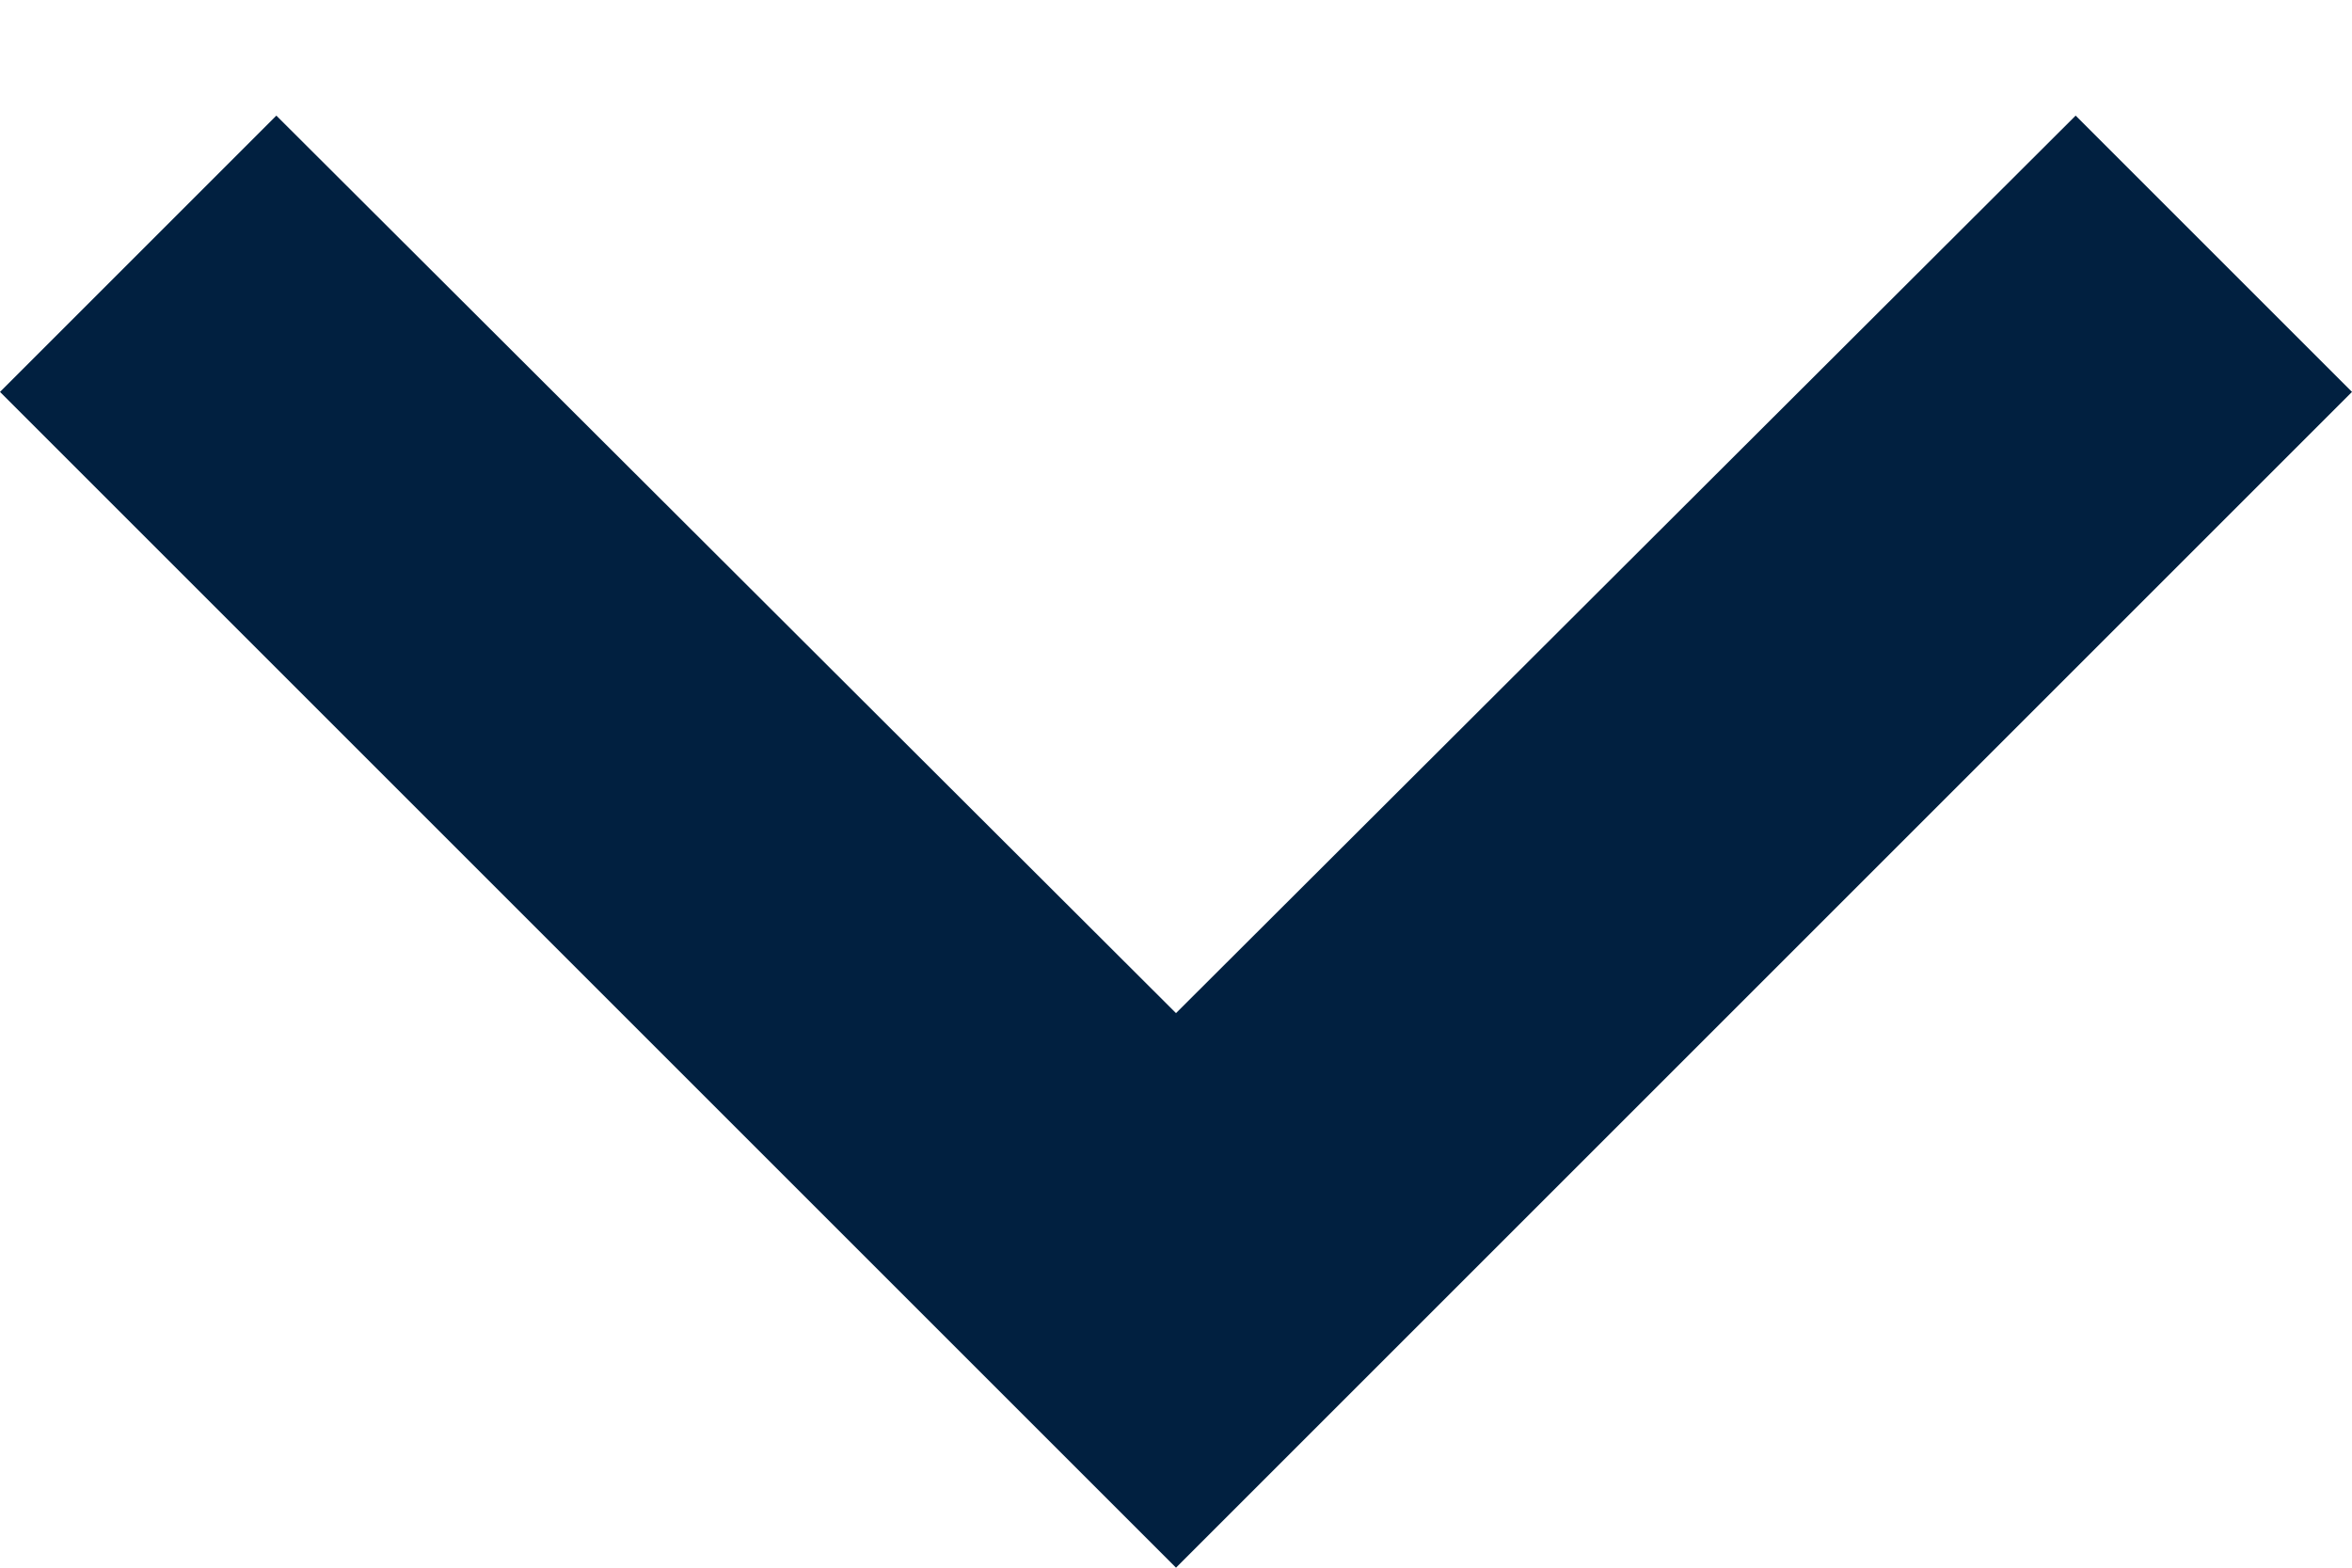
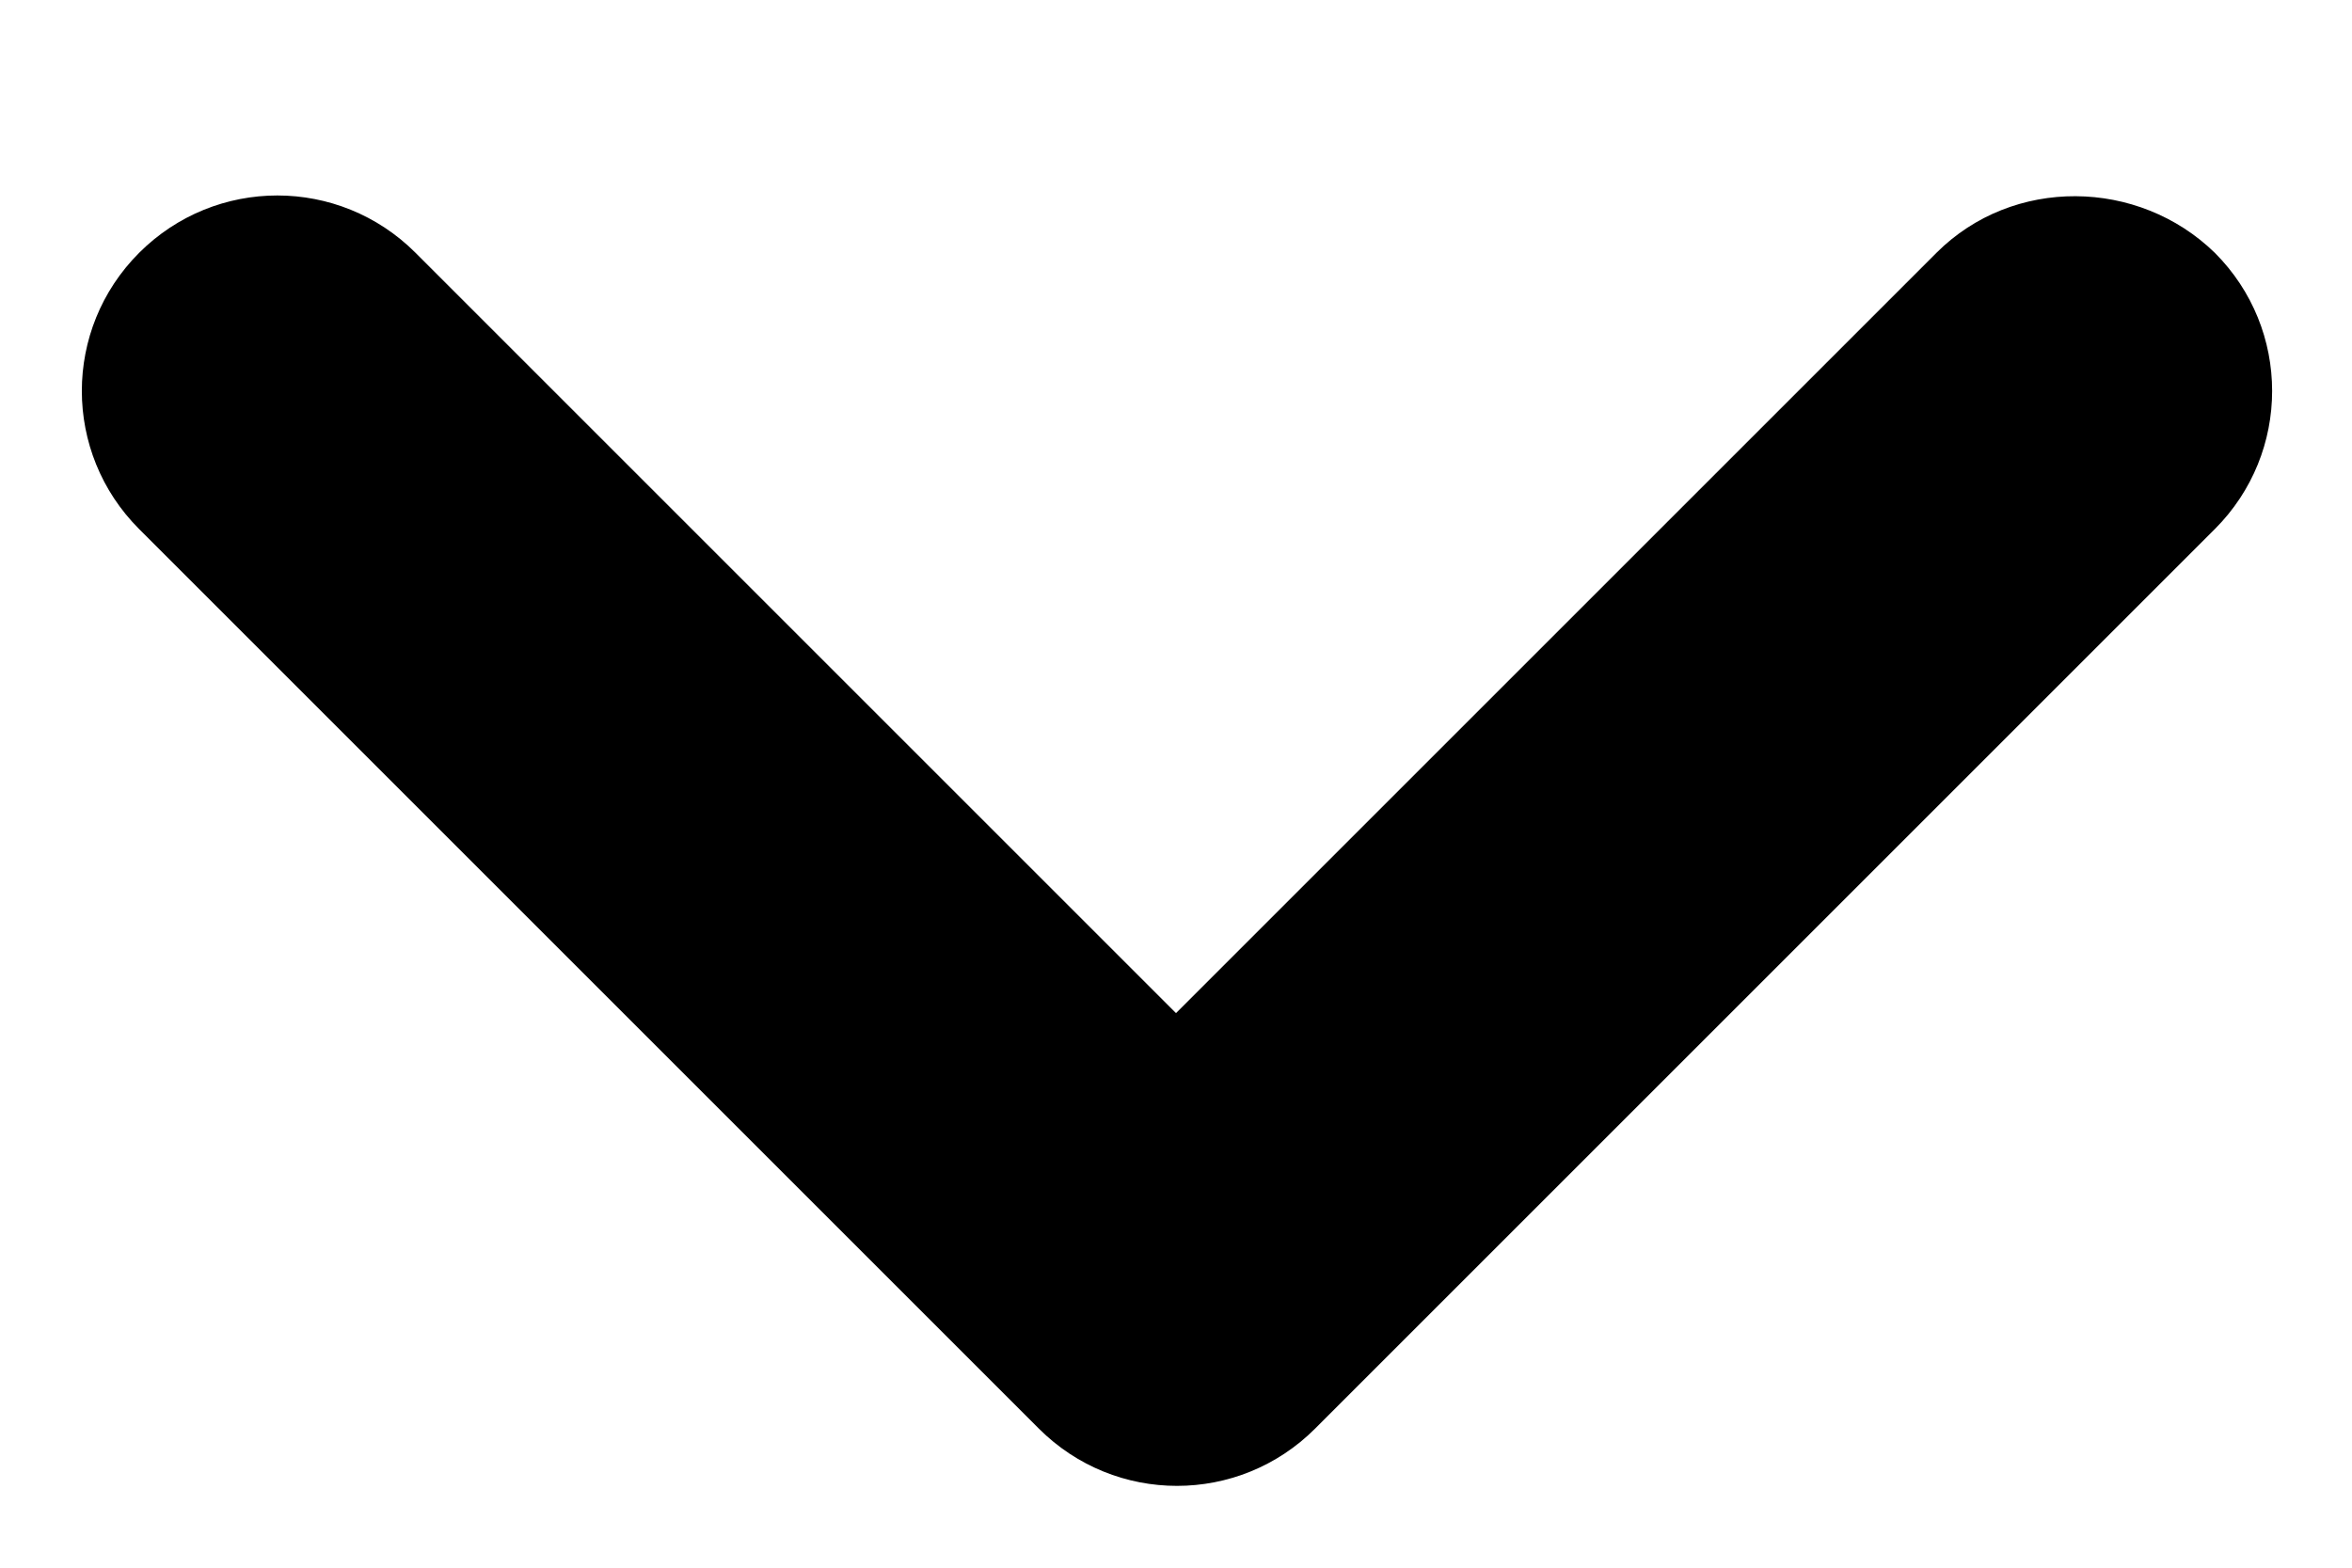
- <svg xmlns="http://www.w3.org/2000/svg" width="12px" height="8px" viewBox="0 0 12 8" version="1.1">
-   <g id="Symbols" stroke="none" stroke-width="1" fill="none" fill-rule="evenodd">
-     <g id="expand-more-icon" transform="translate(-6, -8)">
-       <g id="baseline-expand_more-24px">
-         <polygon id="Path" fill="#012040" points="16.59 8.59 12 13.17 7.41 8.59 6 10 12 16 18 10" />
-       </g>
-     </g>
-   </g>
+ <svg xmlns="http://www.w3.org/2000/svg" viewBox="0 0 12 8">
+   <path d="M9.88 1.29L6 5.17L2.12 1.29C1.73 0.9 1.1 0.9 0.71 1.29C0.32 1.68 0.32 2.31 0.71 2.7L5.3 7.29C5.69 7.68 6.32 7.68 6.71 7.29L11.3 2.7C11.69 2.31 11.69 1.68 11.3 1.29C10.91 0.91 10.27 0.9 9.88 1.29Z" />
</svg>
